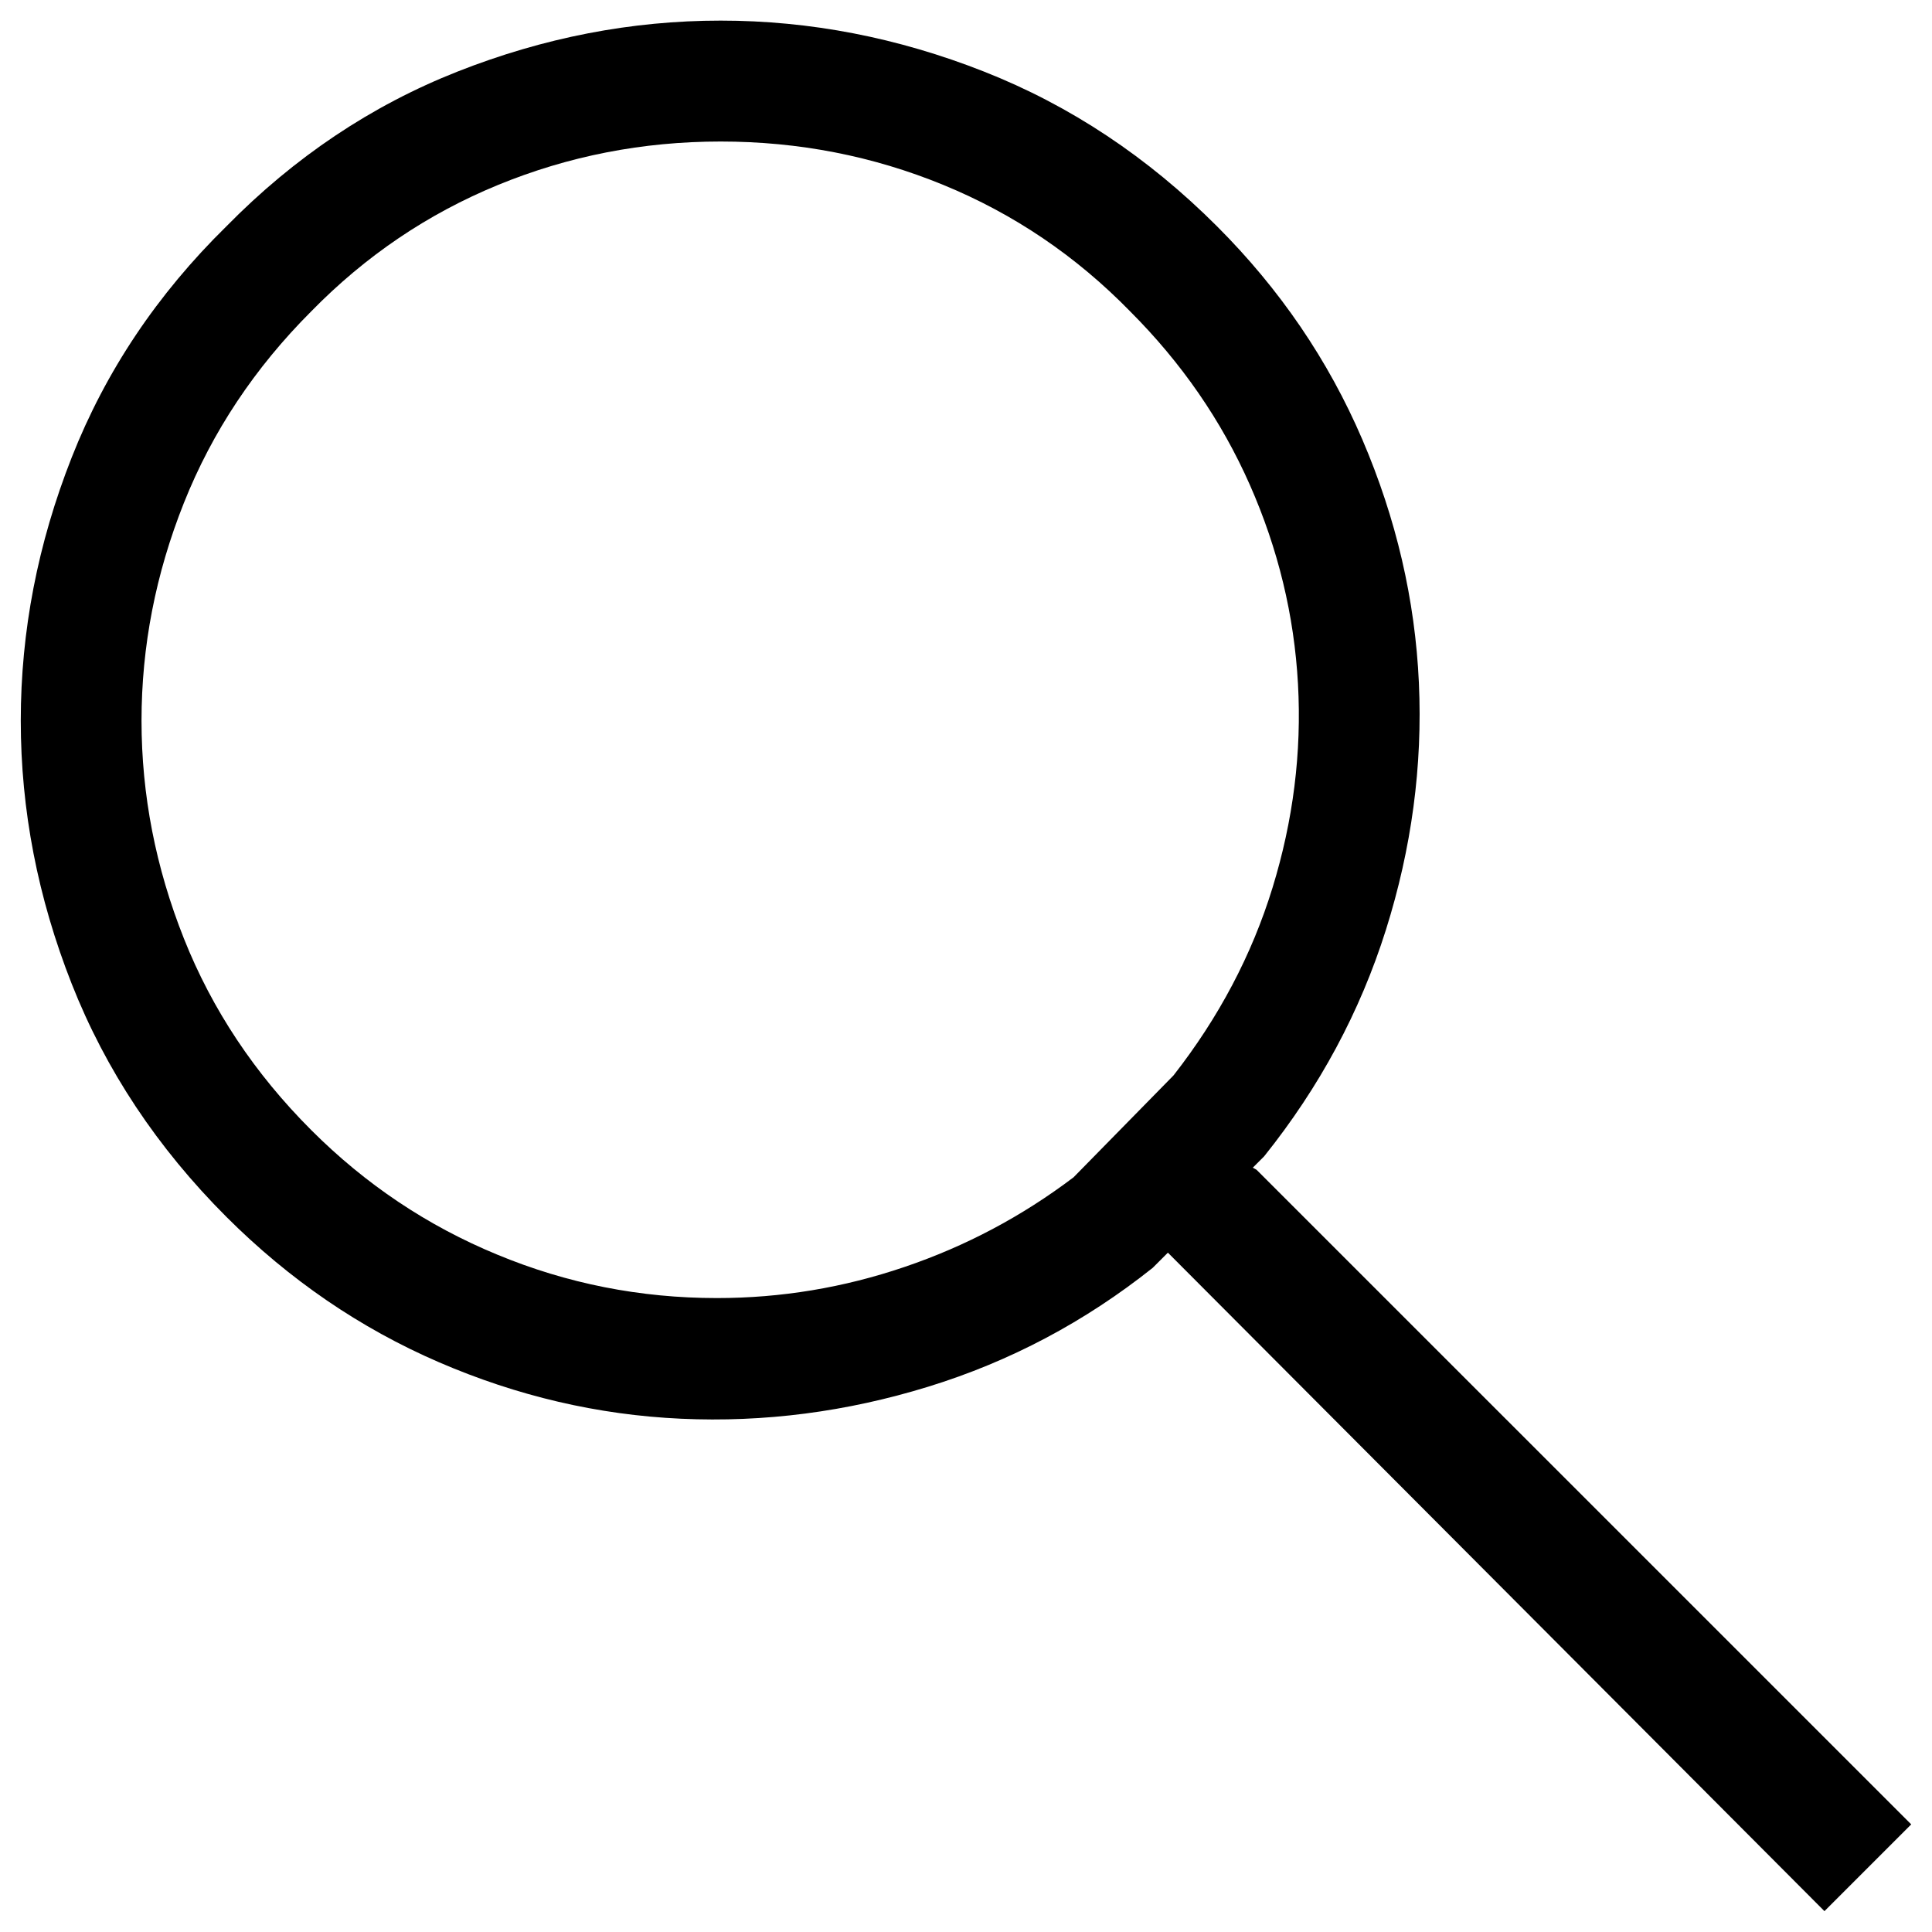
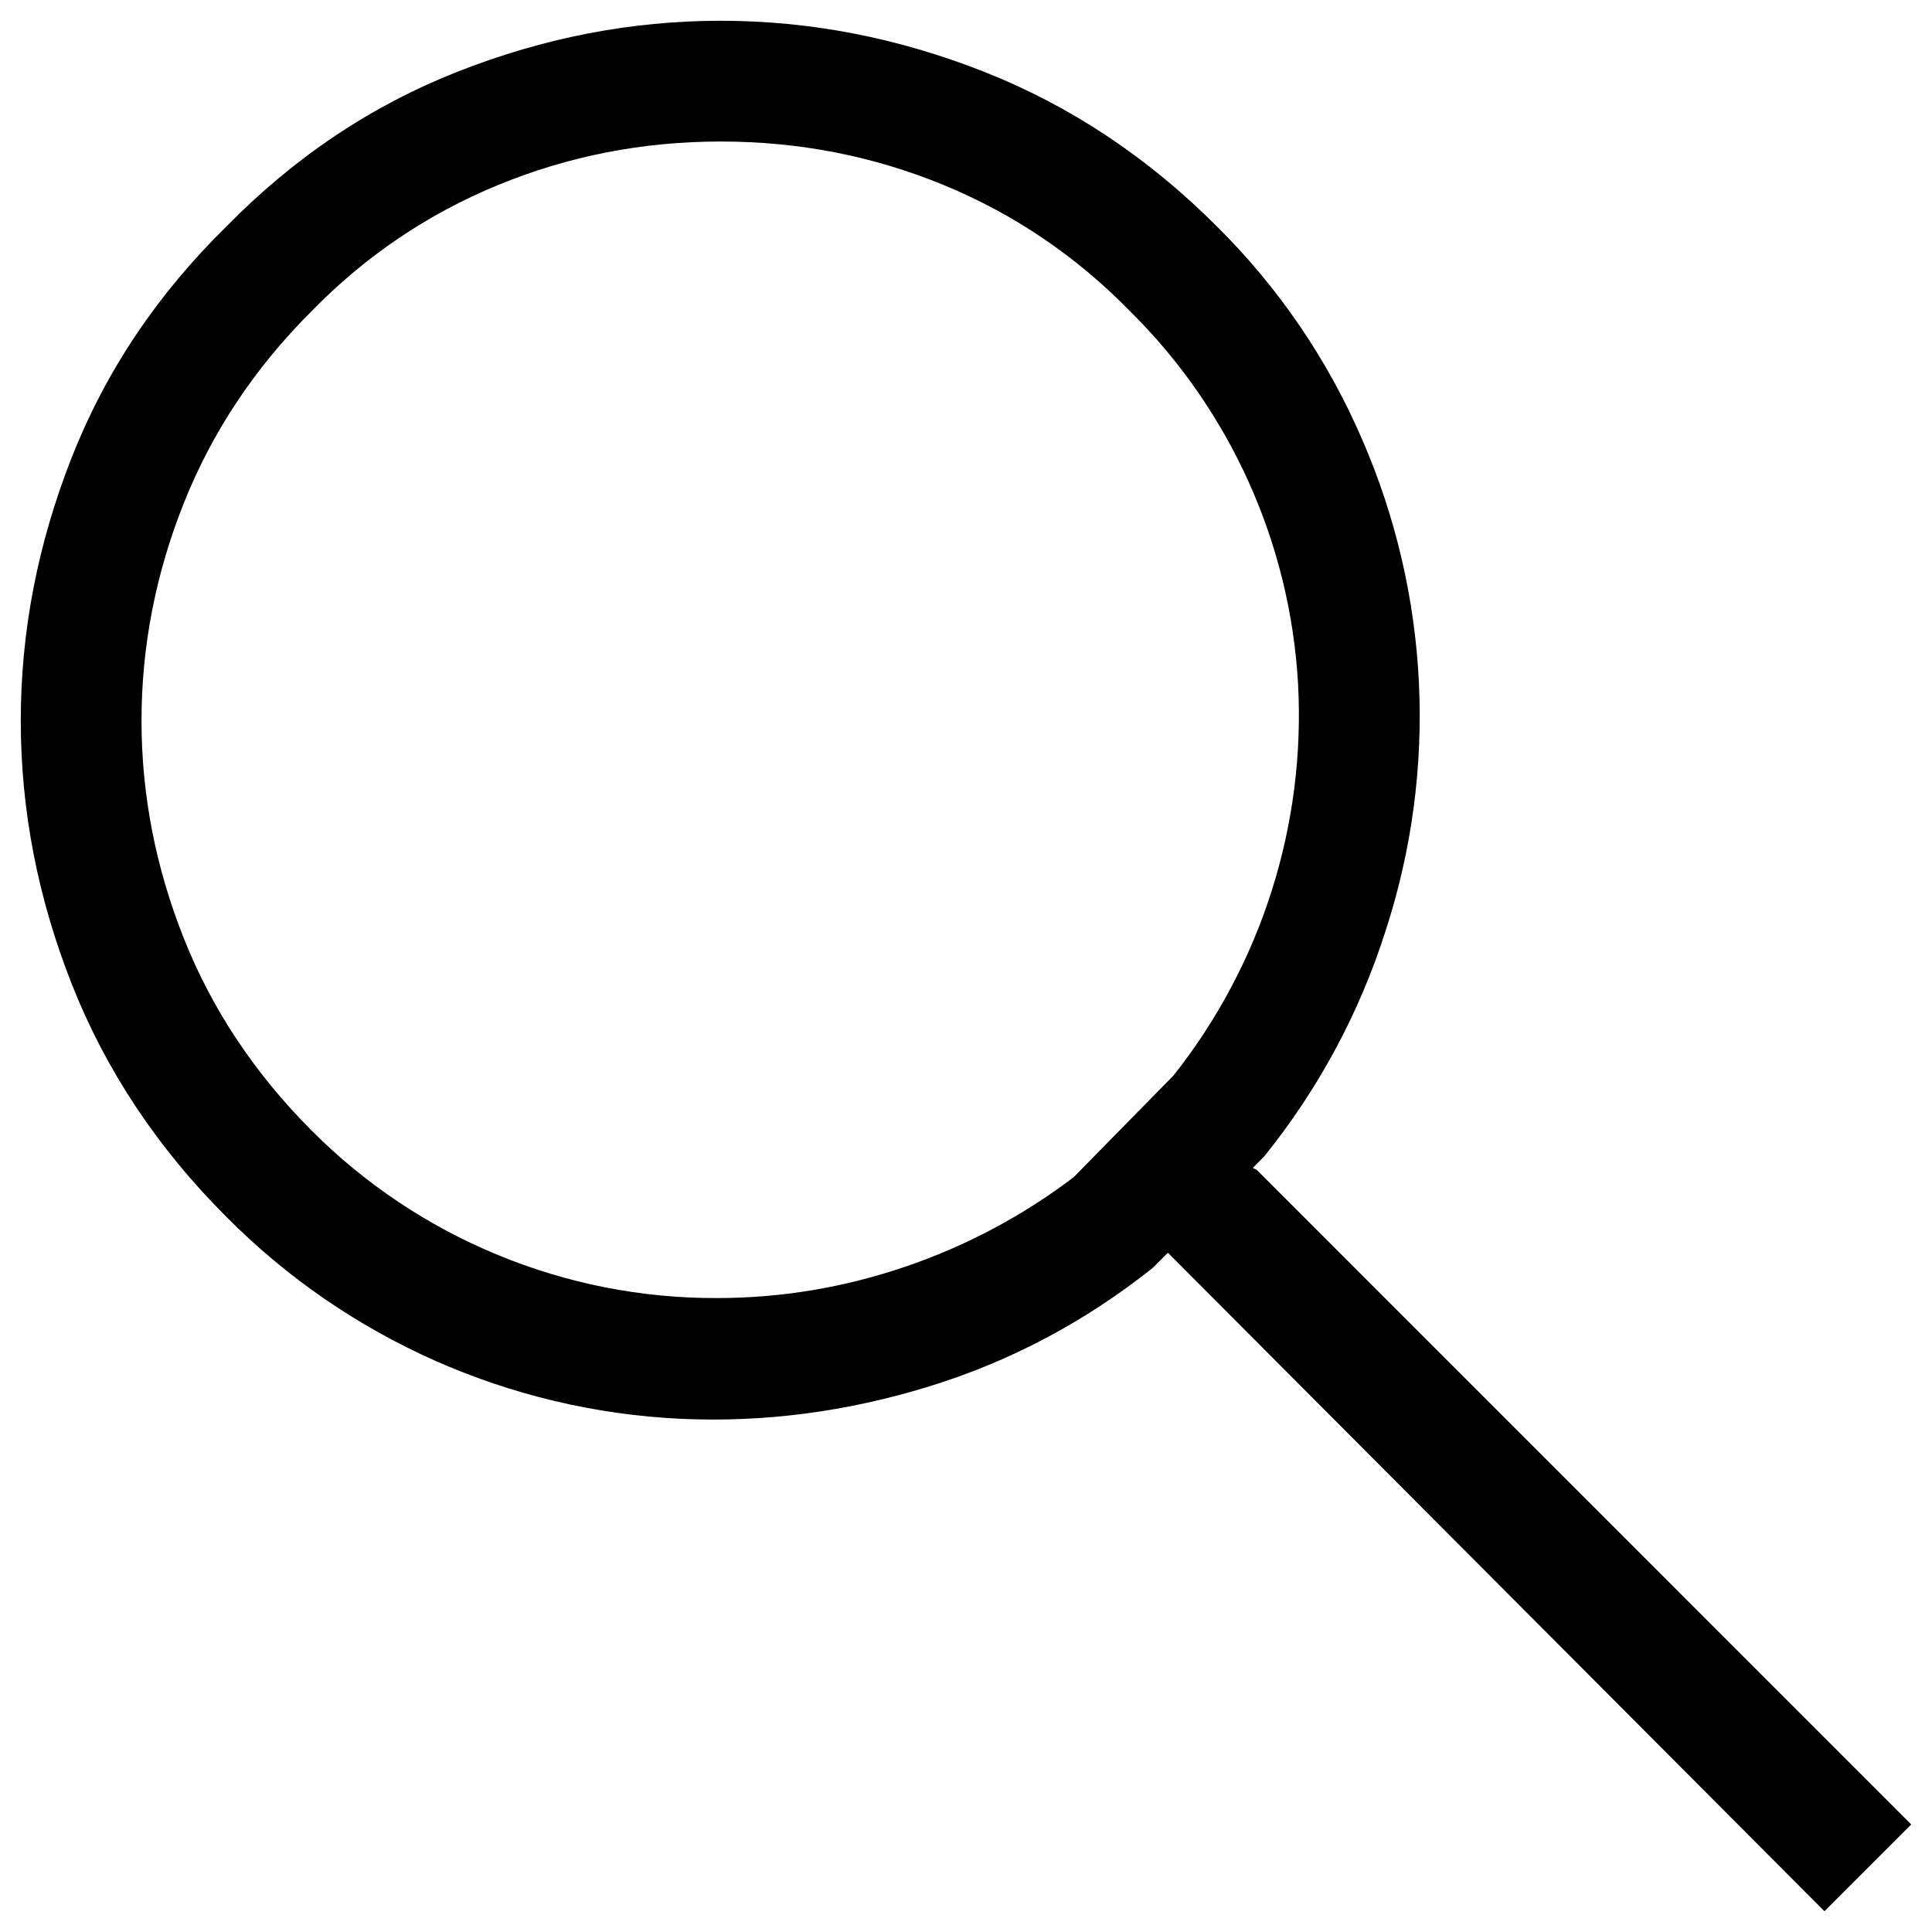
- <svg xmlns="http://www.w3.org/2000/svg" version="1.1" id="Layer_1" x="0px" y="0px" viewBox="0 0 24 24" enable-background="new 0 0 24 24" xml:space="preserve">
-   <g>
-     <path d="M15.609,14.531l8.133,8.132l-1.078,1.078l-8.156-8.18l-0.188,0.188   c-0.844,0.672-1.773,1.164-2.789,1.477s-2.039,0.445-3.07,0.398   c-1.031-0.047-2.035-0.281-3.011-0.703s-1.855-1.023-2.637-1.804   c-0.859-0.859-1.5-1.824-1.922-2.895s-0.633-2.16-0.633-3.27   s0.211-2.199,0.633-3.27s1.062-2.027,1.922-2.871c0.844-0.859,1.801-1.5,2.871-1.922   s2.16-0.633,3.269-0.633s2.199,0.211,3.27,0.633s2.035,1.062,2.895,1.922   c0.781,0.781,1.383,1.664,1.805,2.648s0.656,1.992,0.703,3.023   s-0.09,2.055-0.41,3.07s-0.824,1.953-1.512,2.812l-0.141,0.141L15.609,14.531z    M8.906,16.125c0.797,0,1.574-0.129,2.332-0.387   c0.758-0.257,1.457-0.628,2.098-1.113l1.242-1.266   c0.562-0.719,0.973-1.496,1.23-2.332s0.363-1.68,0.316-2.531   s-0.246-1.676-0.598-2.473s-0.848-1.516-1.488-2.156   c-0.672-0.688-1.445-1.211-2.32-1.57s-1.797-0.539-2.766-0.539   S7.063,1.938,6.188,2.297S4.539,3.18,3.867,3.867   c-0.703,0.703-1.23,1.496-1.582,2.379S1.758,8.031,1.758,8.953   s0.176,1.824,0.527,2.707s0.879,1.676,1.582,2.379   c0.672,0.672,1.441,1.188,2.309,1.546C7.043,15.945,7.953,16.125,8.906,16.125z" />
-   </g>
+ <svg xmlns="http://www.w3.org/2000/svg" viewBox="0 0 24 24">
+   <path d="M15.61 14.531l8.132 8.133-1.078 1.078-8.156-8.18-.188.188c-.844.672-1.773 1.164-2.789 1.476s-2.04.446-3.07.399a8.513 8.513 0 0 1-5.648-2.508c-.86-.859-1.5-1.824-1.922-2.894s-.633-2.16-.633-3.27.211-2.199.633-3.27 1.062-2.027 1.922-2.87c.843-.86 1.8-1.5 2.87-1.922s2.16-.633 3.27-.633 2.2.211 3.27.633 2.035 1.062 2.894 1.922a8.406 8.406 0 0 1 1.805 2.648 8.61 8.61 0 0 1 .293 6.094 8.626 8.626 0 0 1-1.512 2.812l-.14.141.046.023zm-6.704 1.594c.797 0 1.574-.13 2.332-.387a7.404 7.404 0 0 0 2.098-1.113l1.242-1.265a7.209 7.209 0 0 0 1.547-4.864 7.071 7.071 0 0 0-2.086-4.629c-.672-.687-1.445-1.21-2.32-1.57s-1.797-.539-2.766-.539-1.89.18-2.765.54-1.649.882-2.32 1.57c-.704.703-1.231 1.496-1.583 2.378s-.527 1.785-.527 2.707.176 1.825.527 2.707.88 1.676 1.582 2.38a7.049 7.049 0 0 0 2.309 1.546 7.06 7.06 0 0 0 2.73.539z" />
</svg>
